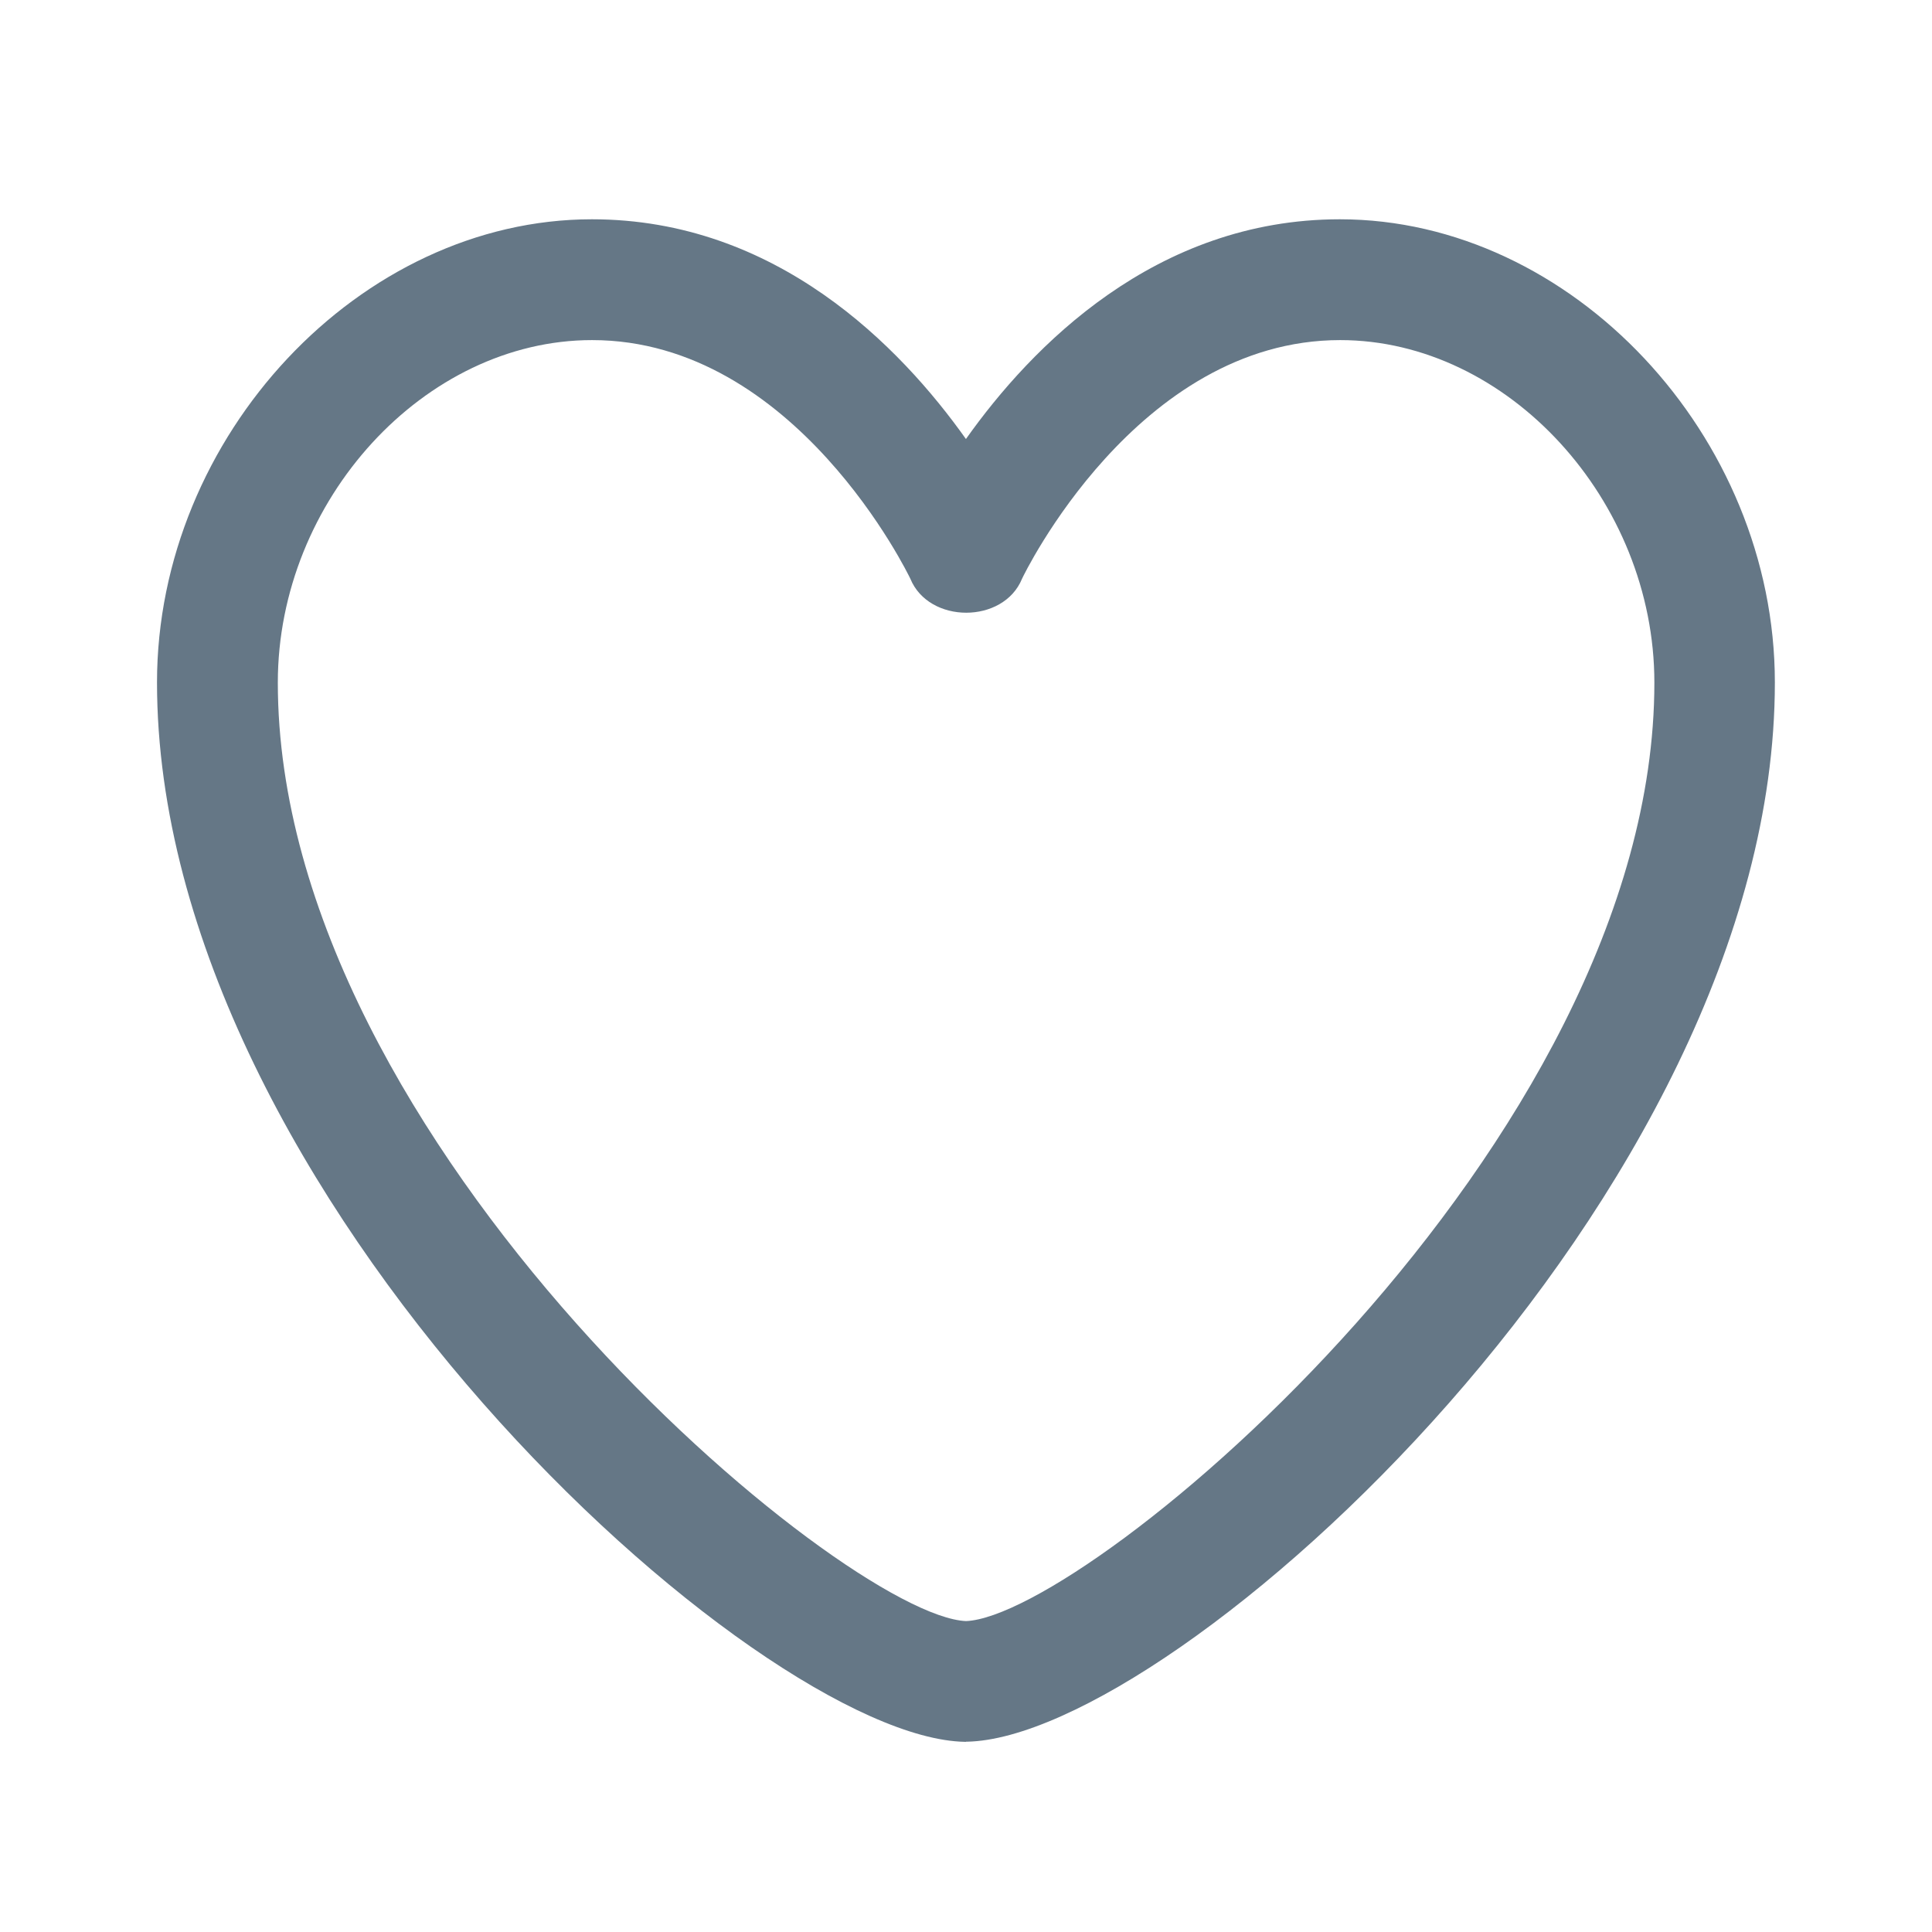
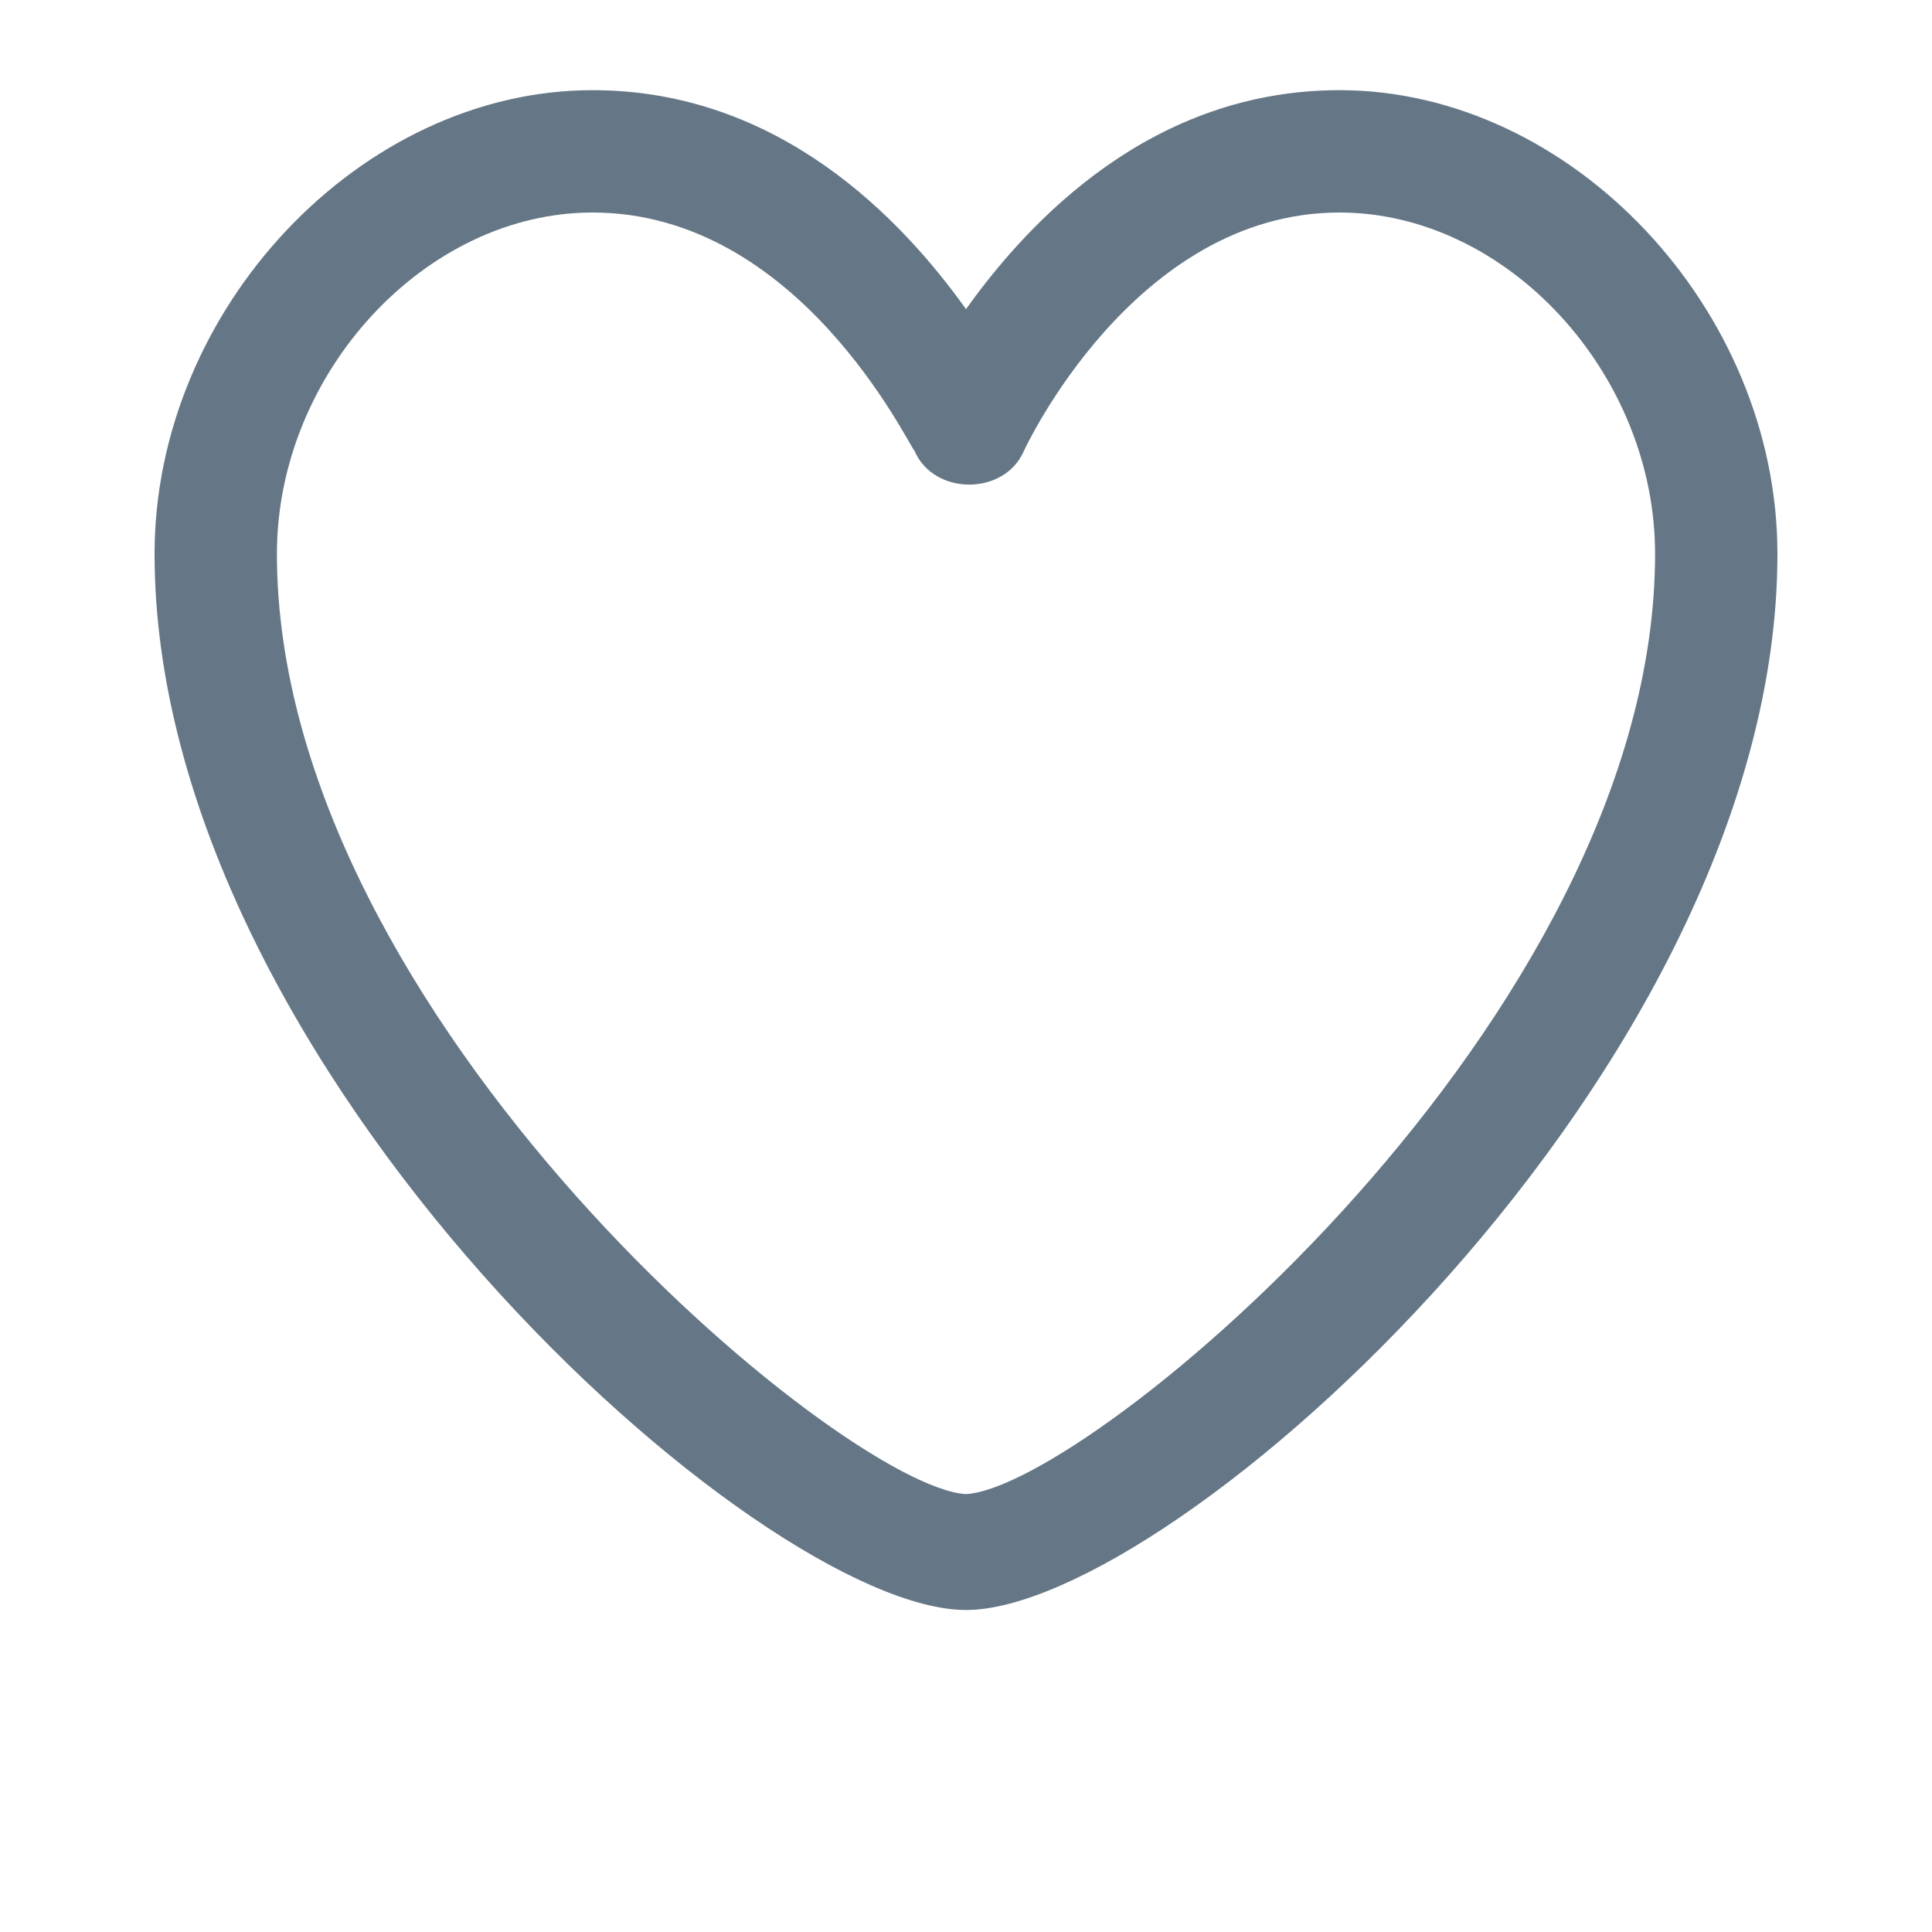
- <svg xmlns="http://www.w3.org/2000/svg" width="30" height="30" viewBox="0 0 30 30" fill="none">
-   <path d="M15 27.047H14.982C11.754 26.987 2.438 18.57 2.438 10.597C2.438 6.767 5.594 3.405 9.191 3.405C12.054 3.405 13.979 5.38 14.999 6.817C16.016 5.382 17.941 3.405 20.805 3.405C24.405 3.405 27.56 6.767 27.56 10.598C27.56 18.569 18.242 26.986 15.014 27.045H15V27.047ZM9.193 5.281C6.593 5.281 4.314 7.766 4.314 10.6C4.314 17.775 13.106 25.095 15.001 25.172C16.899 25.095 25.689 17.776 25.689 10.6C25.689 7.766 23.41 5.281 20.81 5.281C17.65 5.281 15.885 8.951 15.87 8.987C15.582 9.69 14.425 9.69 14.136 8.987C14.119 8.95 12.355 5.281 9.194 5.281H9.193Z" fill="#657786" />
+ <svg xmlns="http://www.w3.org/2000/svg" version="1.1" id="Layer_1" x="0px" y="0px" viewBox="0 0 30 30" style="enable-background:new 0 0 30 30;" xml:space="preserve">
+   <style type="text/css">
+ 	.st0{fill:#657786;}
+ </style>
+   <path class="st0" d="M15,25L15,25C11.8,25,2.4,16.6,2.4,8.6c0-3.8,3.2-7.2,6.8-7.2c2.9,0,4.8,2,5.8,3.4c1-1.4,2.9-3.4,5.8-3.4  c3.6,0,6.8,3.4,6.8,7.2C27.6,16.6,18.2,25,15,25L15,25L15,25z M9.2,3.3c-2.6,0-4.9,2.5-4.9,5.3c0,7.2,8.8,14.5,10.7,14.6  c1.9-0.1,10.7-7.4,10.7-14.6c0-2.8-2.3-5.3-4.9-5.3c-3.2,0-4.9,3.7-4.9,3.7c-0.3,0.7-1.4,0.7-1.7,0C14.1,6.9,12.4,3.3,9.2,3.3  L9.2,3.3z" />
</svg>
